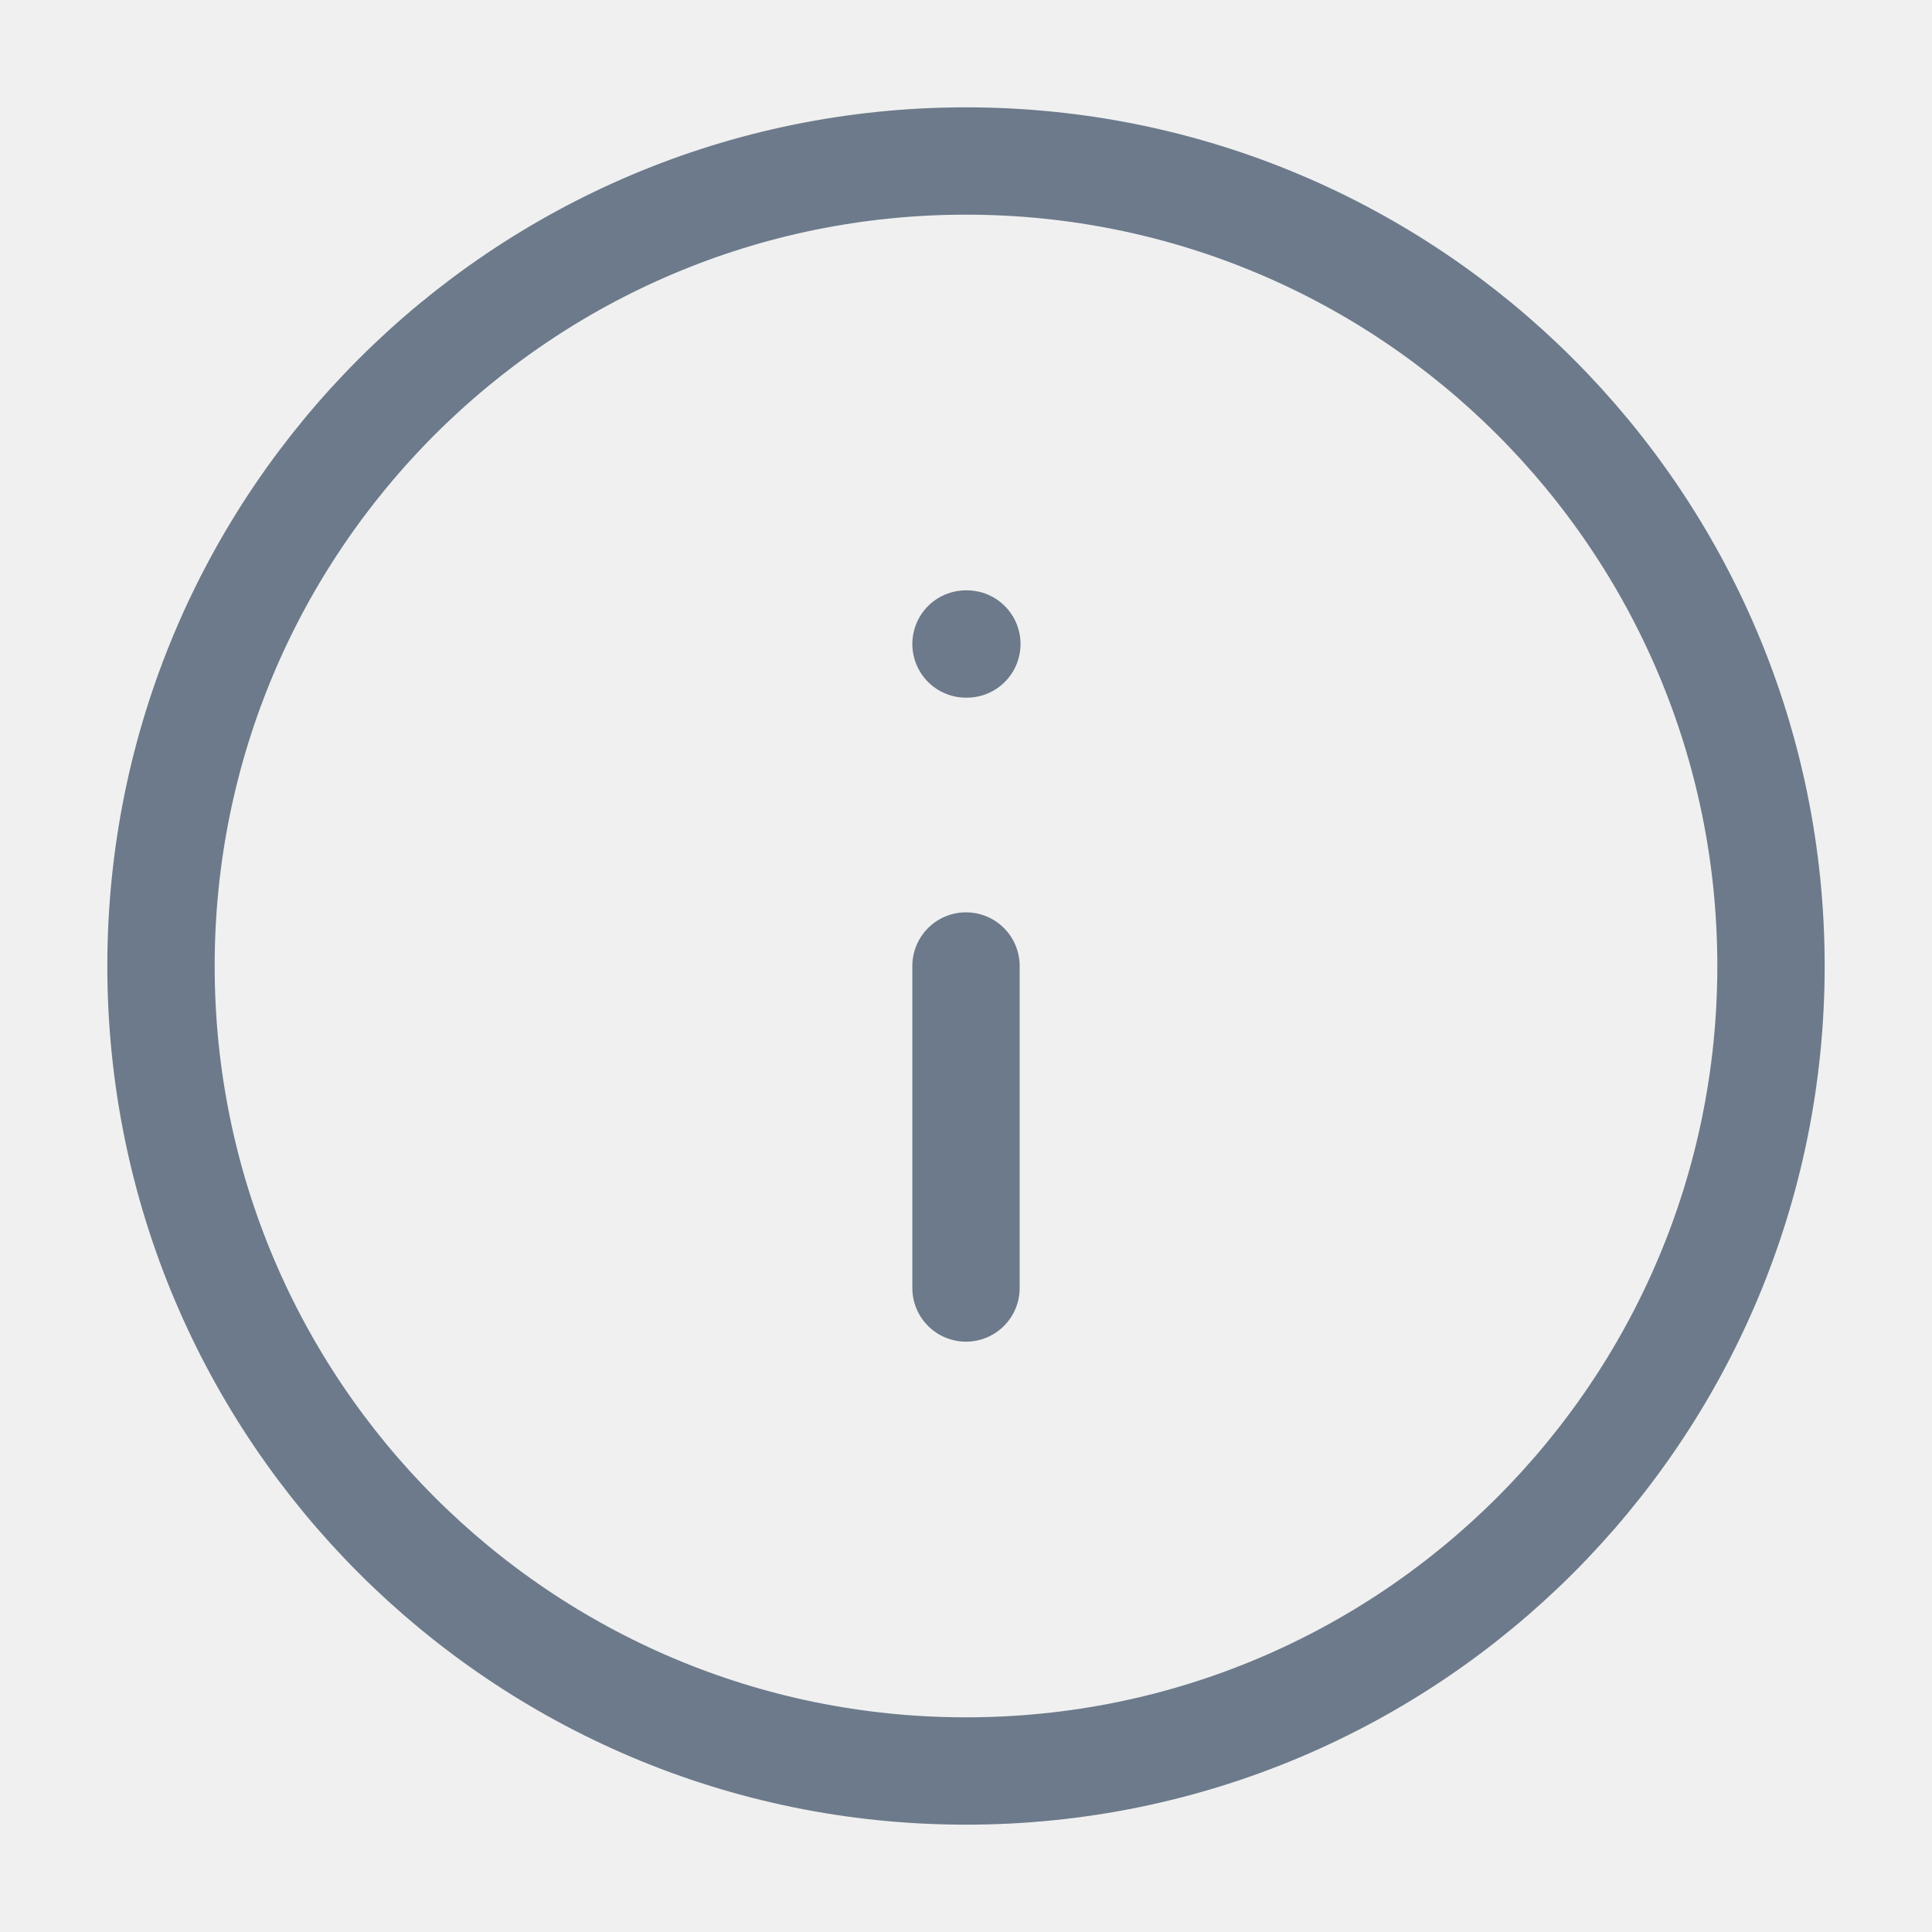
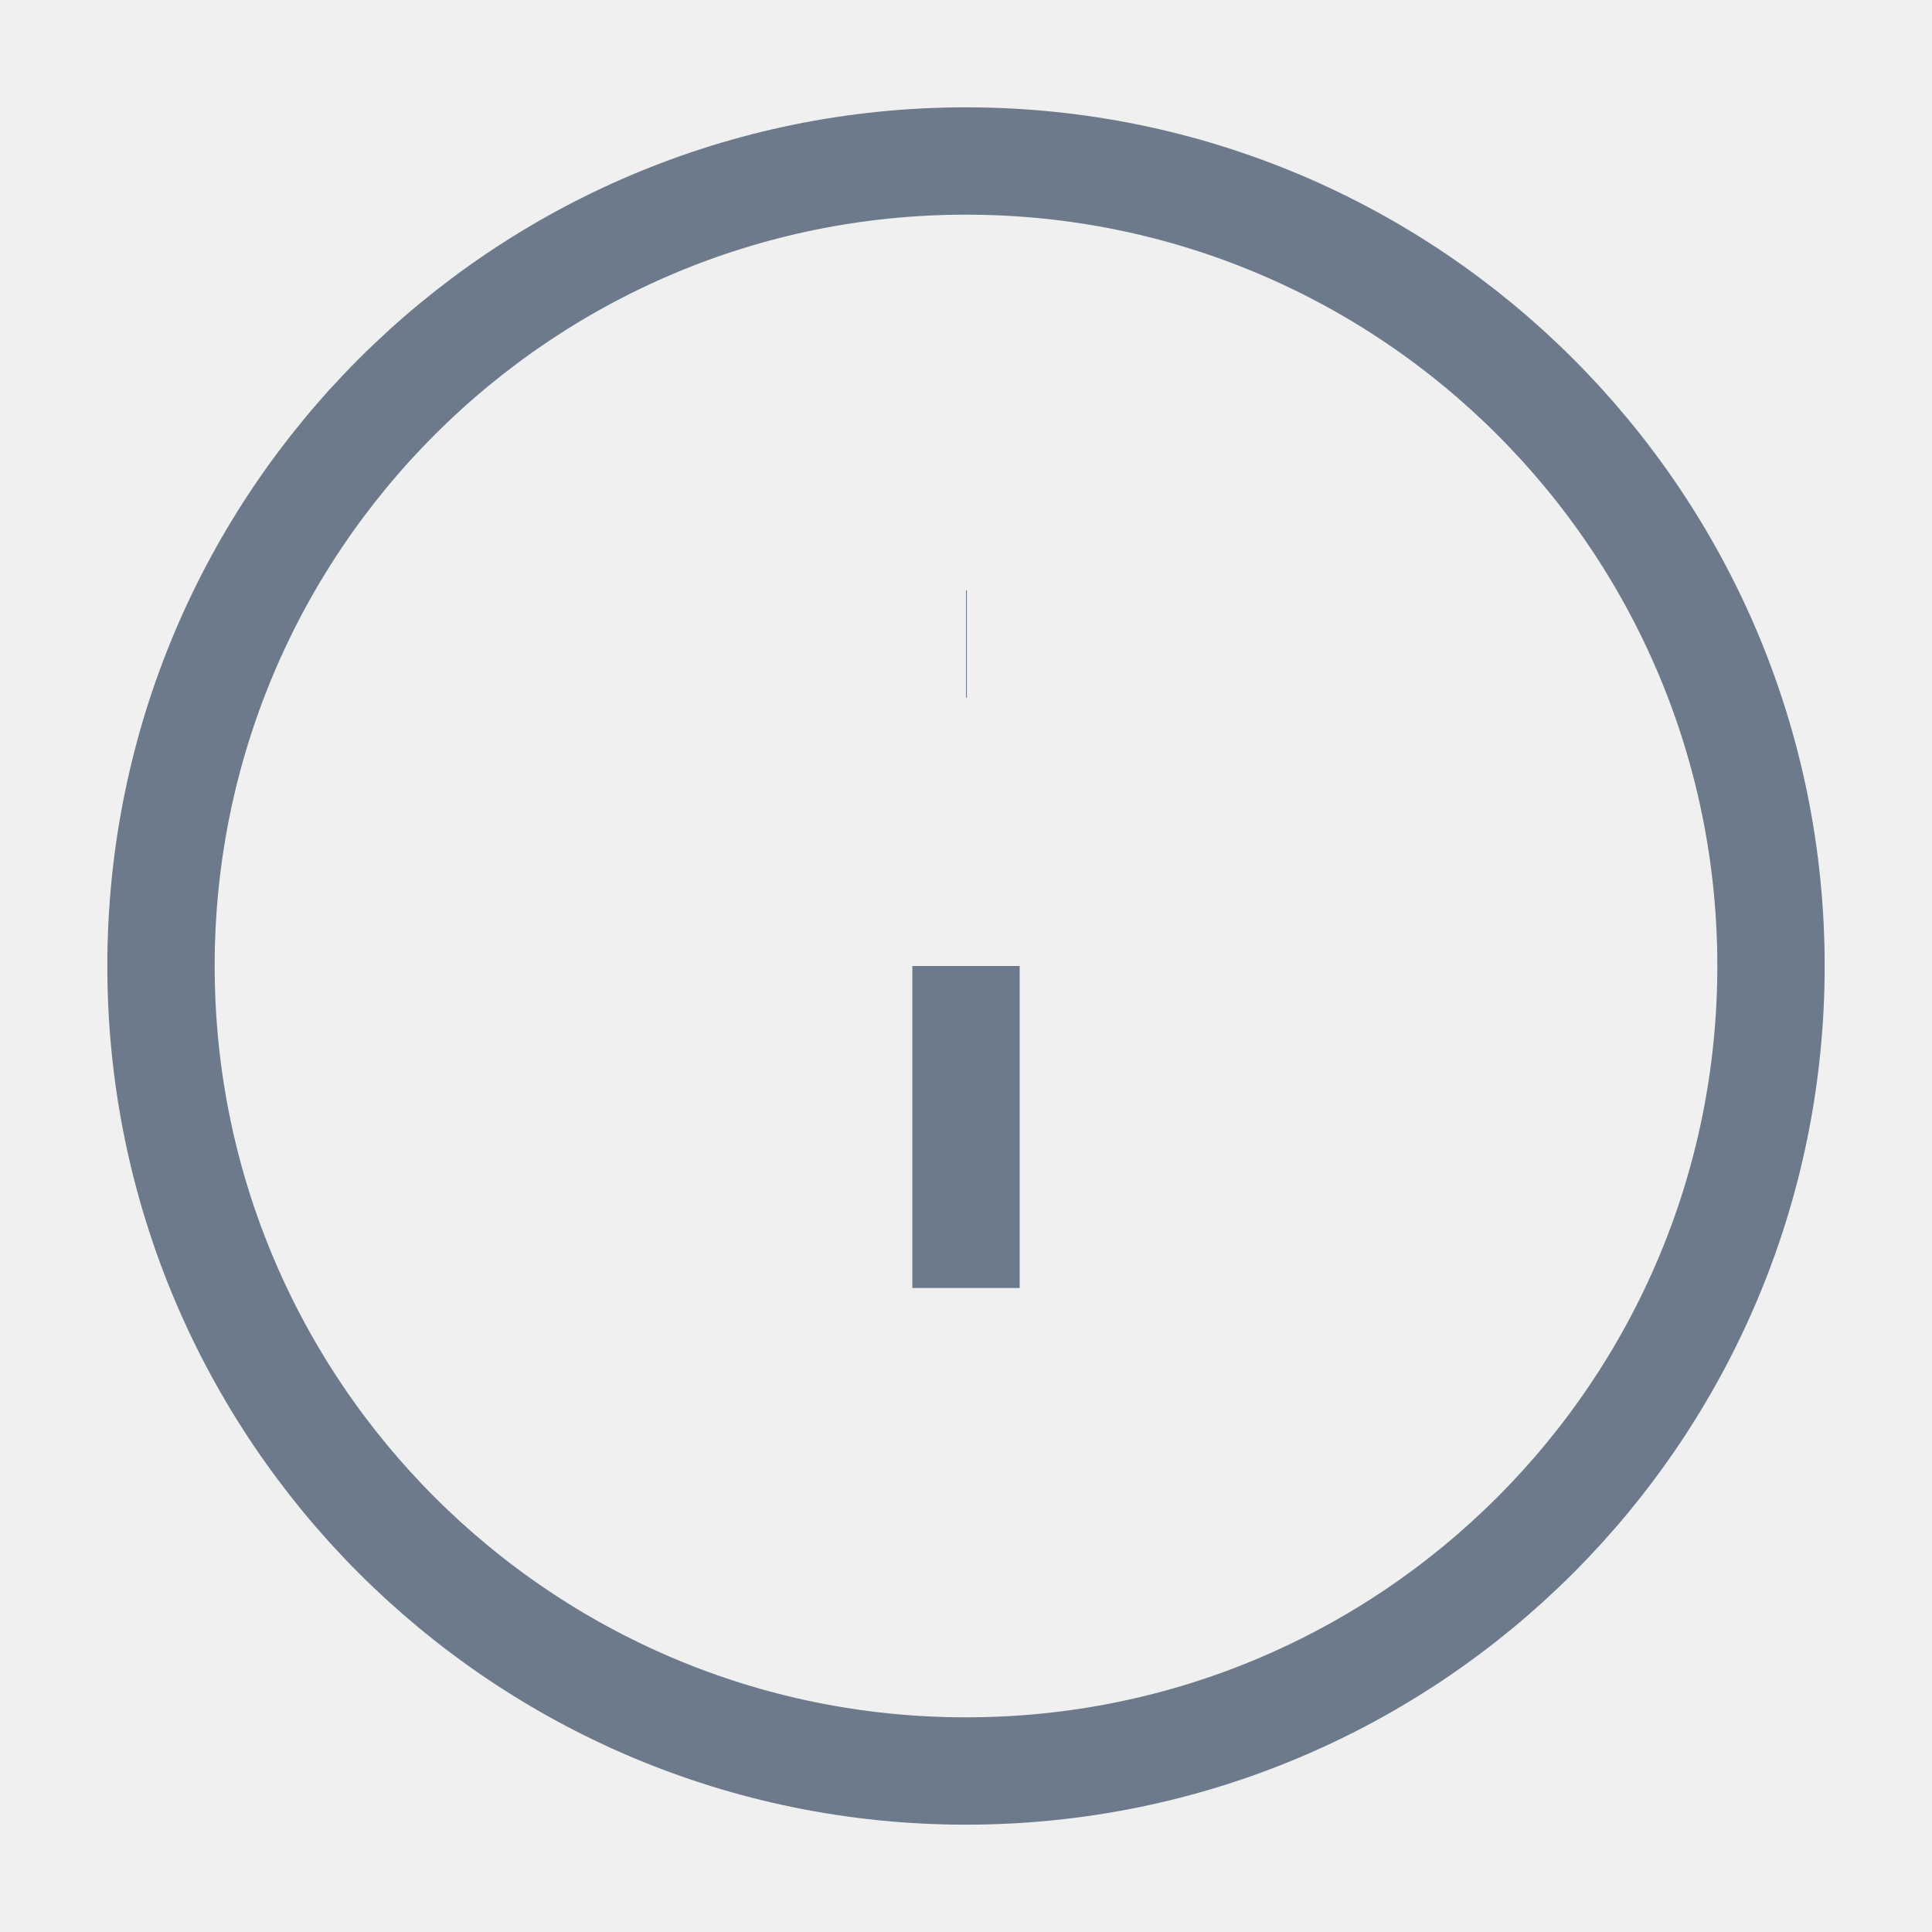
<svg xmlns="http://www.w3.org/2000/svg" width="18" height="18" viewBox="0 0 18 18" fill="none">
-   <g id="line / info" clip-path="url(#clip0_2254_30473)">
-     <path id="Vector" d="M9 12V9M9 6H9.008M16.5 9C16.5 13.142 13.142 16.5 9 16.5C4.858 16.5 1.5 13.142 1.5 9C1.5 4.858 4.858 1.5 9 1.5C13.142 1.5 16.5 4.858 16.5 9Z" stroke="#6C7A8B" strokeWidth="1.5" stroke-linecap="round" stroke-linejoin="round" />
+   <g id="line / info" clipPath="url(#clip0_2254_30473)">
+     <path id="Vector" d="M9 12V9M9 6H9.008M16.5 9C16.5 13.142 13.142 16.5 9 16.5C4.858 16.5 1.5 13.142 1.5 9C1.5 4.858 4.858 1.5 9 1.5C13.142 1.5 16.5 4.858 16.5 9Z" stroke="#6C7A8B" strokeWidth="1.5" strokeLinecap="round" strokeLinejoin="round" />
  </g>
  <defs>
    <clipPath id="clip0_2254_30473">
      <rect width="18" height="18" fill="white" />
    </clipPath>
  </defs>
</svg>
